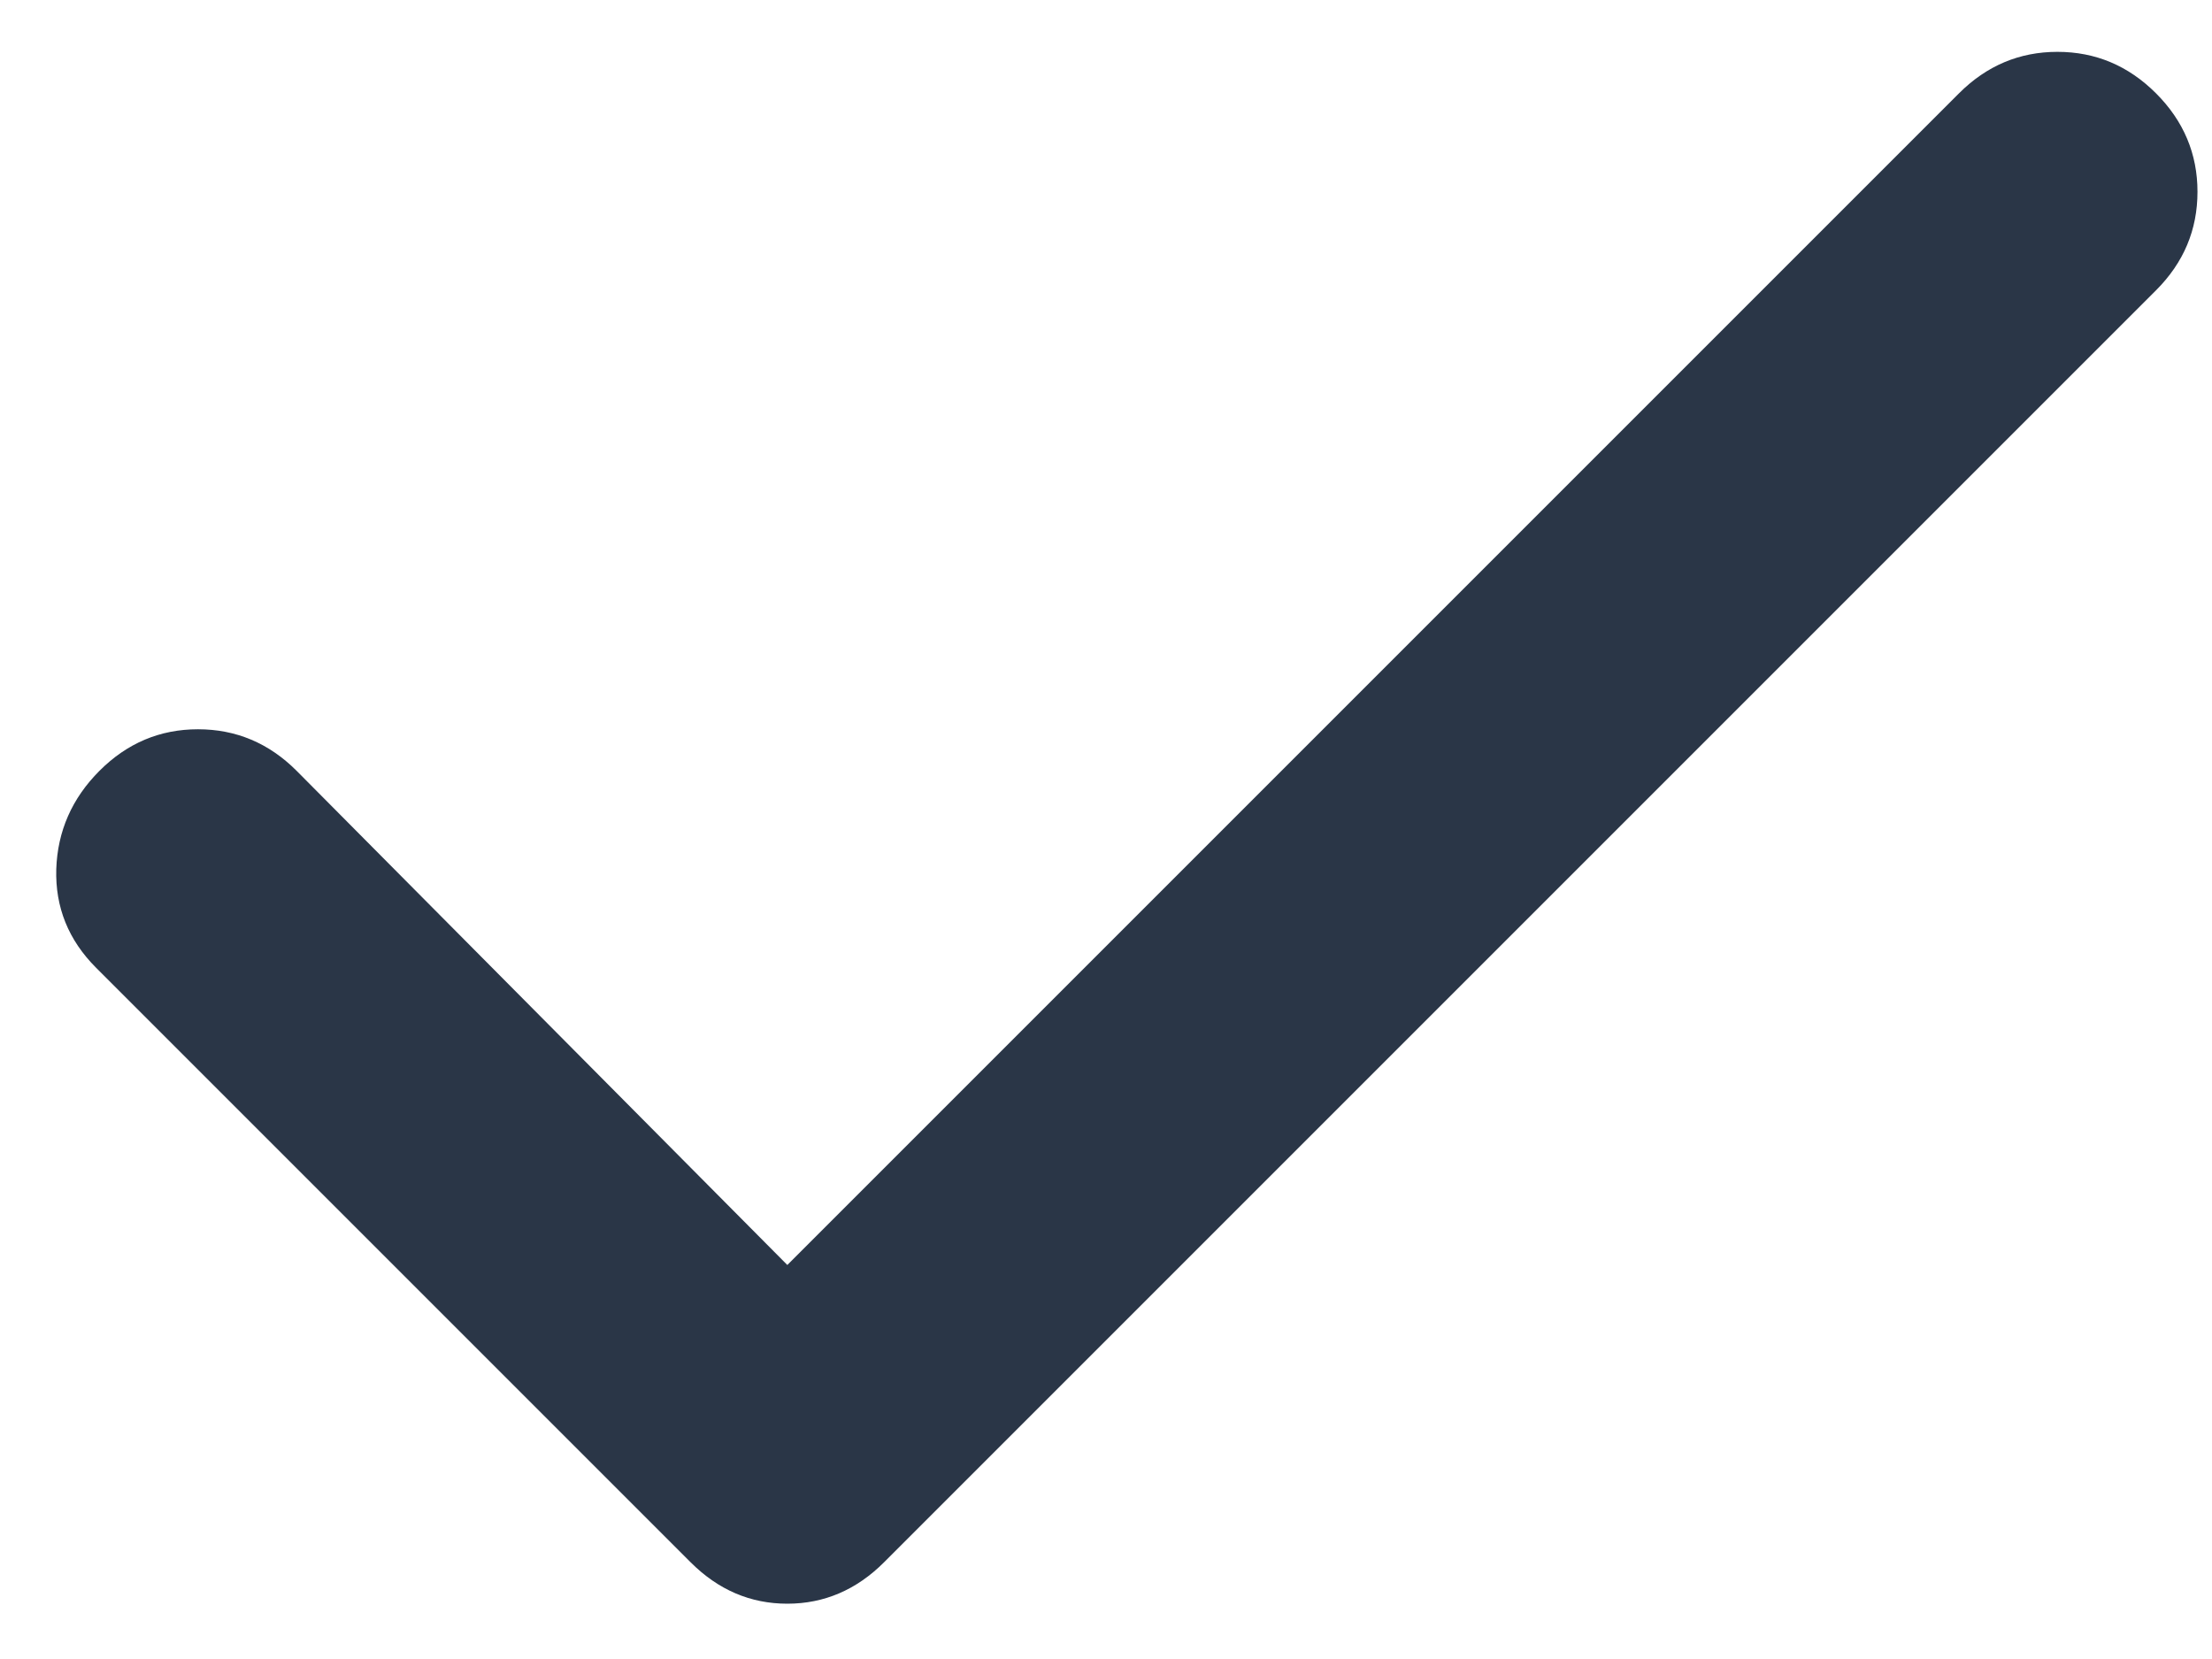
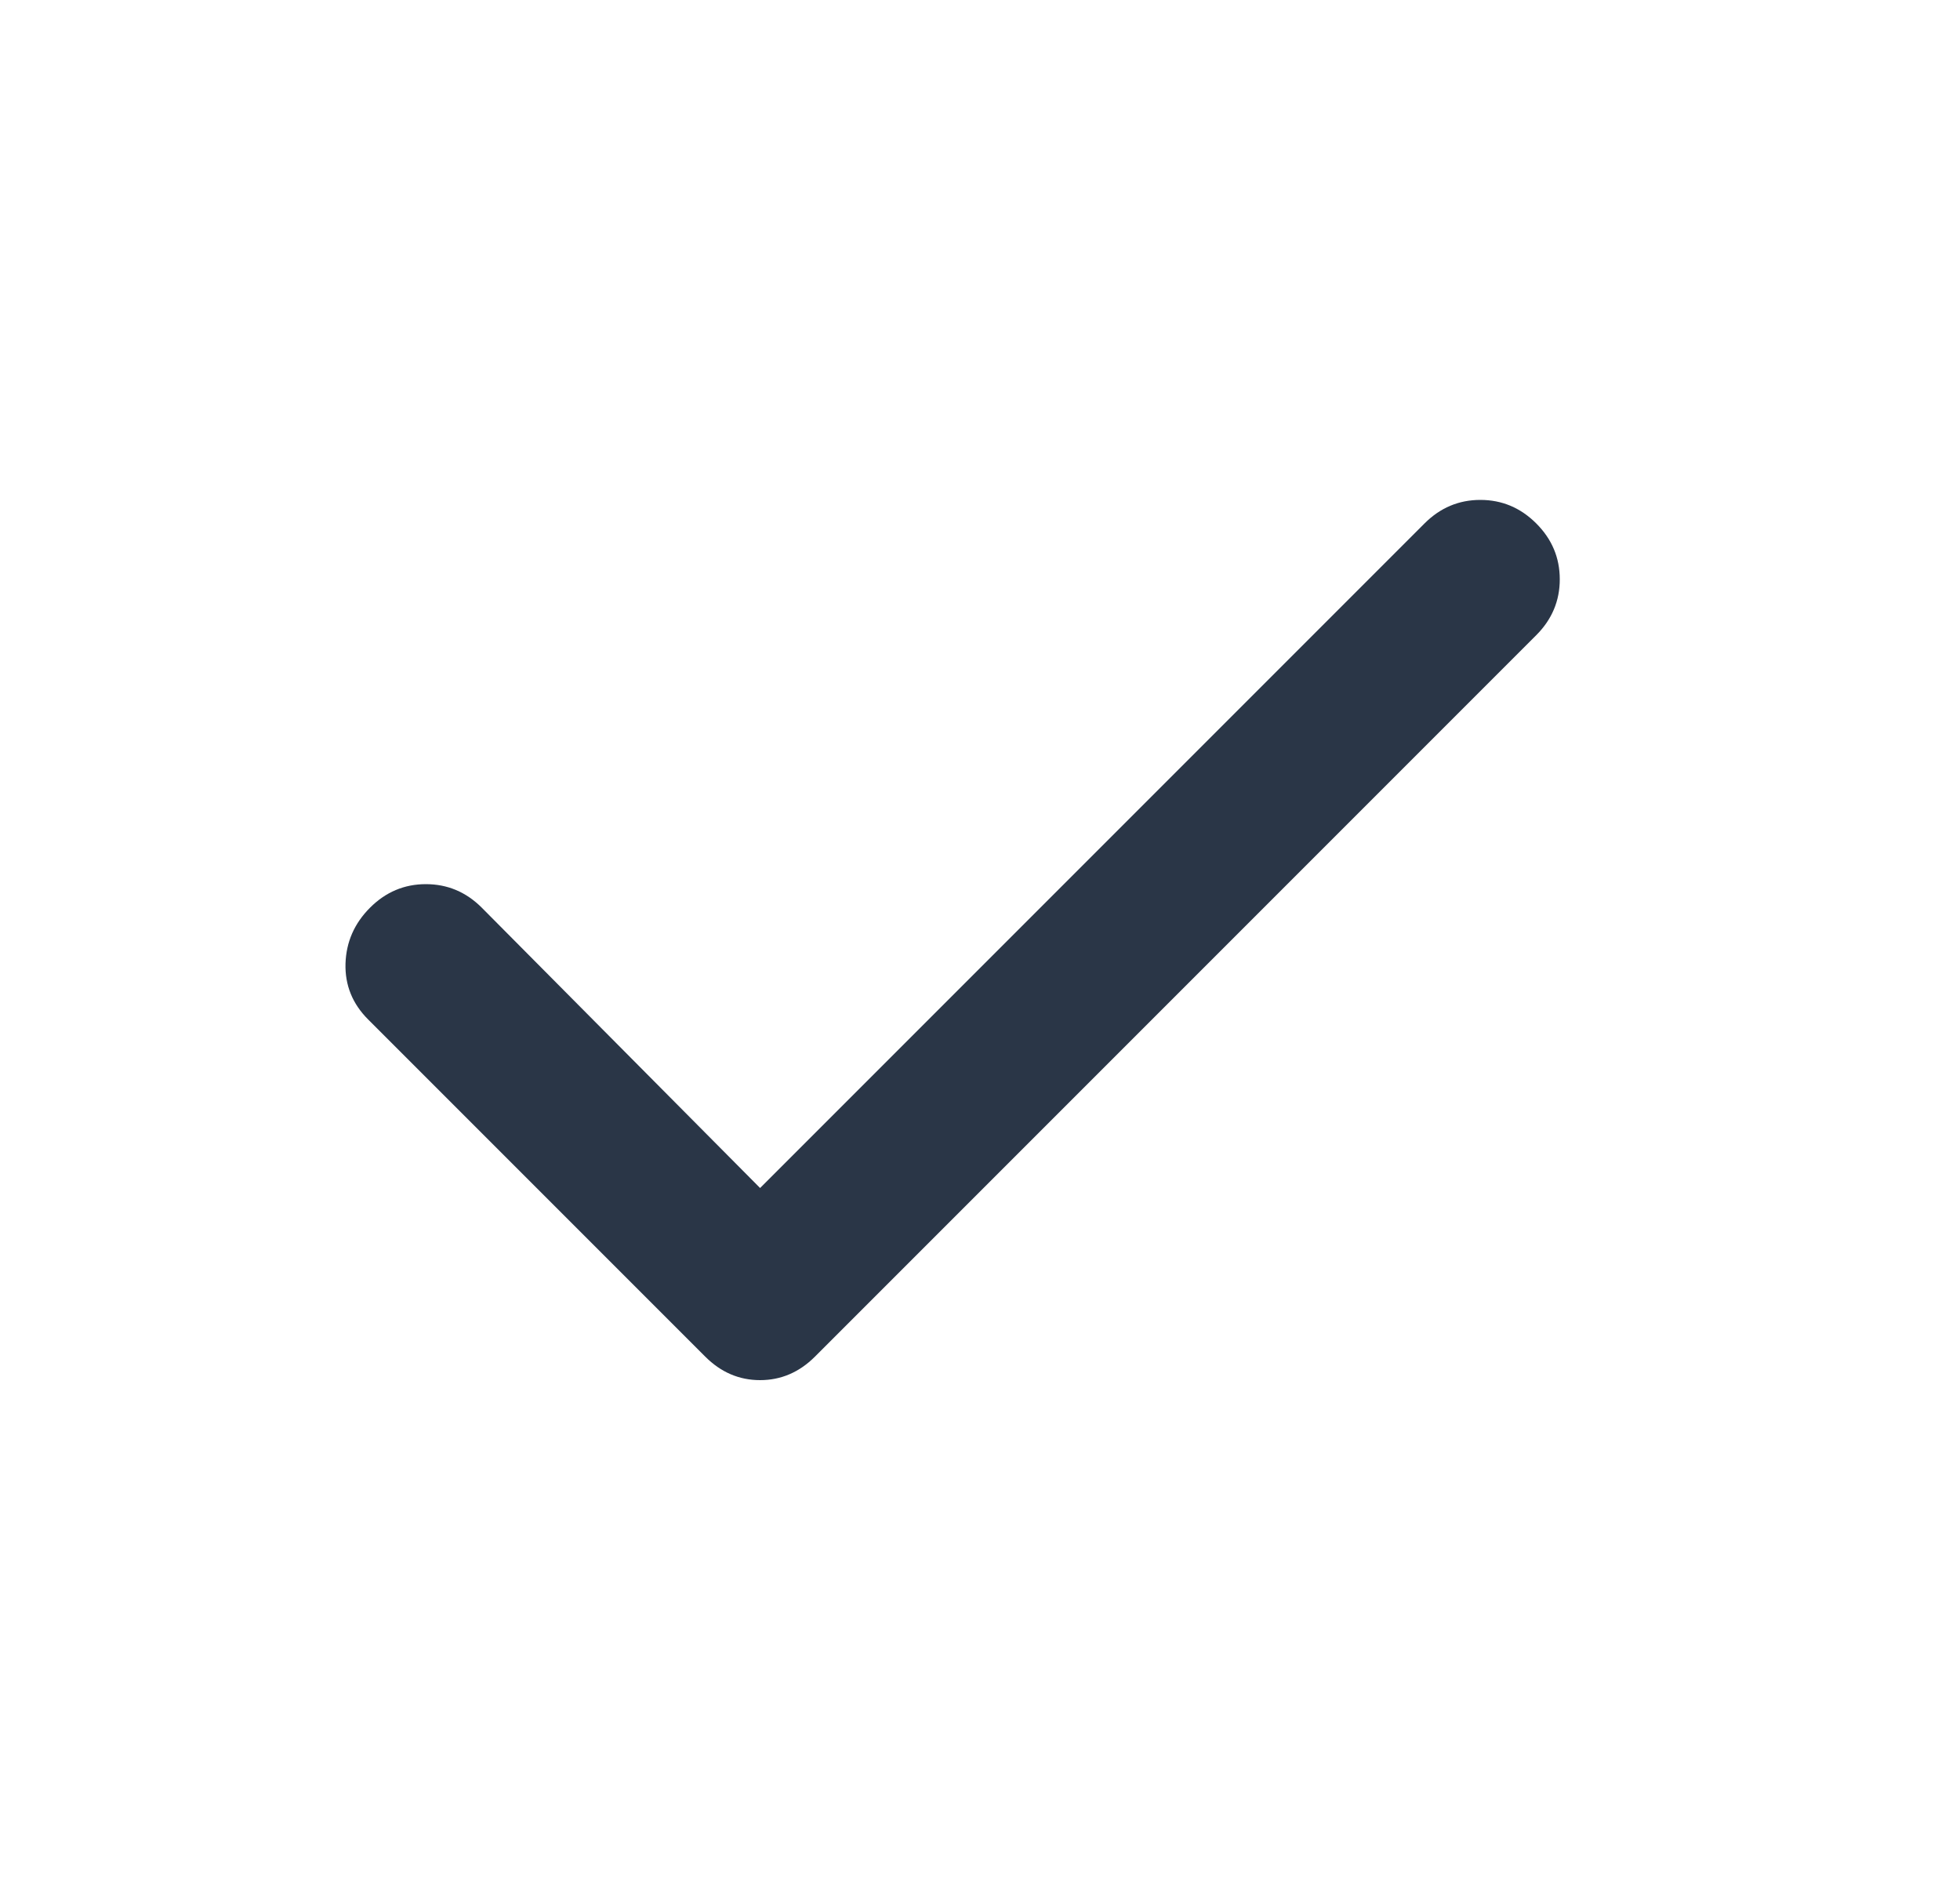
- <svg xmlns="http://www.w3.org/2000/svg" width="16" height="12" viewBox="0 0 16 12" fill="none">
-   <path d="M5.695 9.15L14.17 0.675C14.37 0.475 14.607 0.375 14.882 0.375C15.157 0.375 15.395 0.475 15.595 0.675C15.795 0.875 15.895 1.113 15.895 1.387C15.895 1.663 15.795 1.9 15.595 2.1L6.395 11.3C6.195 11.5 5.961 11.6 5.695 11.6C5.428 11.6 5.195 11.5 4.995 11.3L0.695 7C0.495 6.8 0.399 6.562 0.407 6.287C0.416 6.013 0.52 5.775 0.72 5.575C0.92 5.375 1.157 5.275 1.432 5.275C1.707 5.275 1.945 5.375 2.145 5.575L5.695 9.15Z" fill="#2A3647" />
+ <svg xmlns="http://www.w3.org/2000/svg" width="25" height="24" viewBox="0 0 25 24" fill="none">
+   <mask id="mask0_75592_9963" style="mask-type:alpha" maskUnits="userSpaceOnUse" x="0" y="0" width="25" height="24">
+     <rect x="0.145" width="24" height="24" fill="#D9D9D9" />
+   </mask>
+   <g mask="url(#mask0_75592_9963)">
+     <path d="M9.695 15.15L18.17 6.675C18.37 6.475 18.607 6.375 18.882 6.375C19.157 6.375 19.395 6.475 19.595 6.675C19.795 6.875 19.895 7.112 19.895 7.388C19.895 7.662 19.795 7.9 19.595 8.1L10.395 17.3C10.195 17.5 9.961 17.6 9.695 17.6C9.428 17.6 9.195 17.5 8.995 17.3L4.695 13C4.495 12.8 4.399 12.562 4.407 12.287C4.416 12.012 4.52 11.775 4.72 11.575C4.92 11.375 5.157 11.275 5.432 11.275C5.707 11.275 5.945 11.375 6.145 11.575L9.695 15.15Z" fill="#2A3647" />
+   </g>
</svg>
